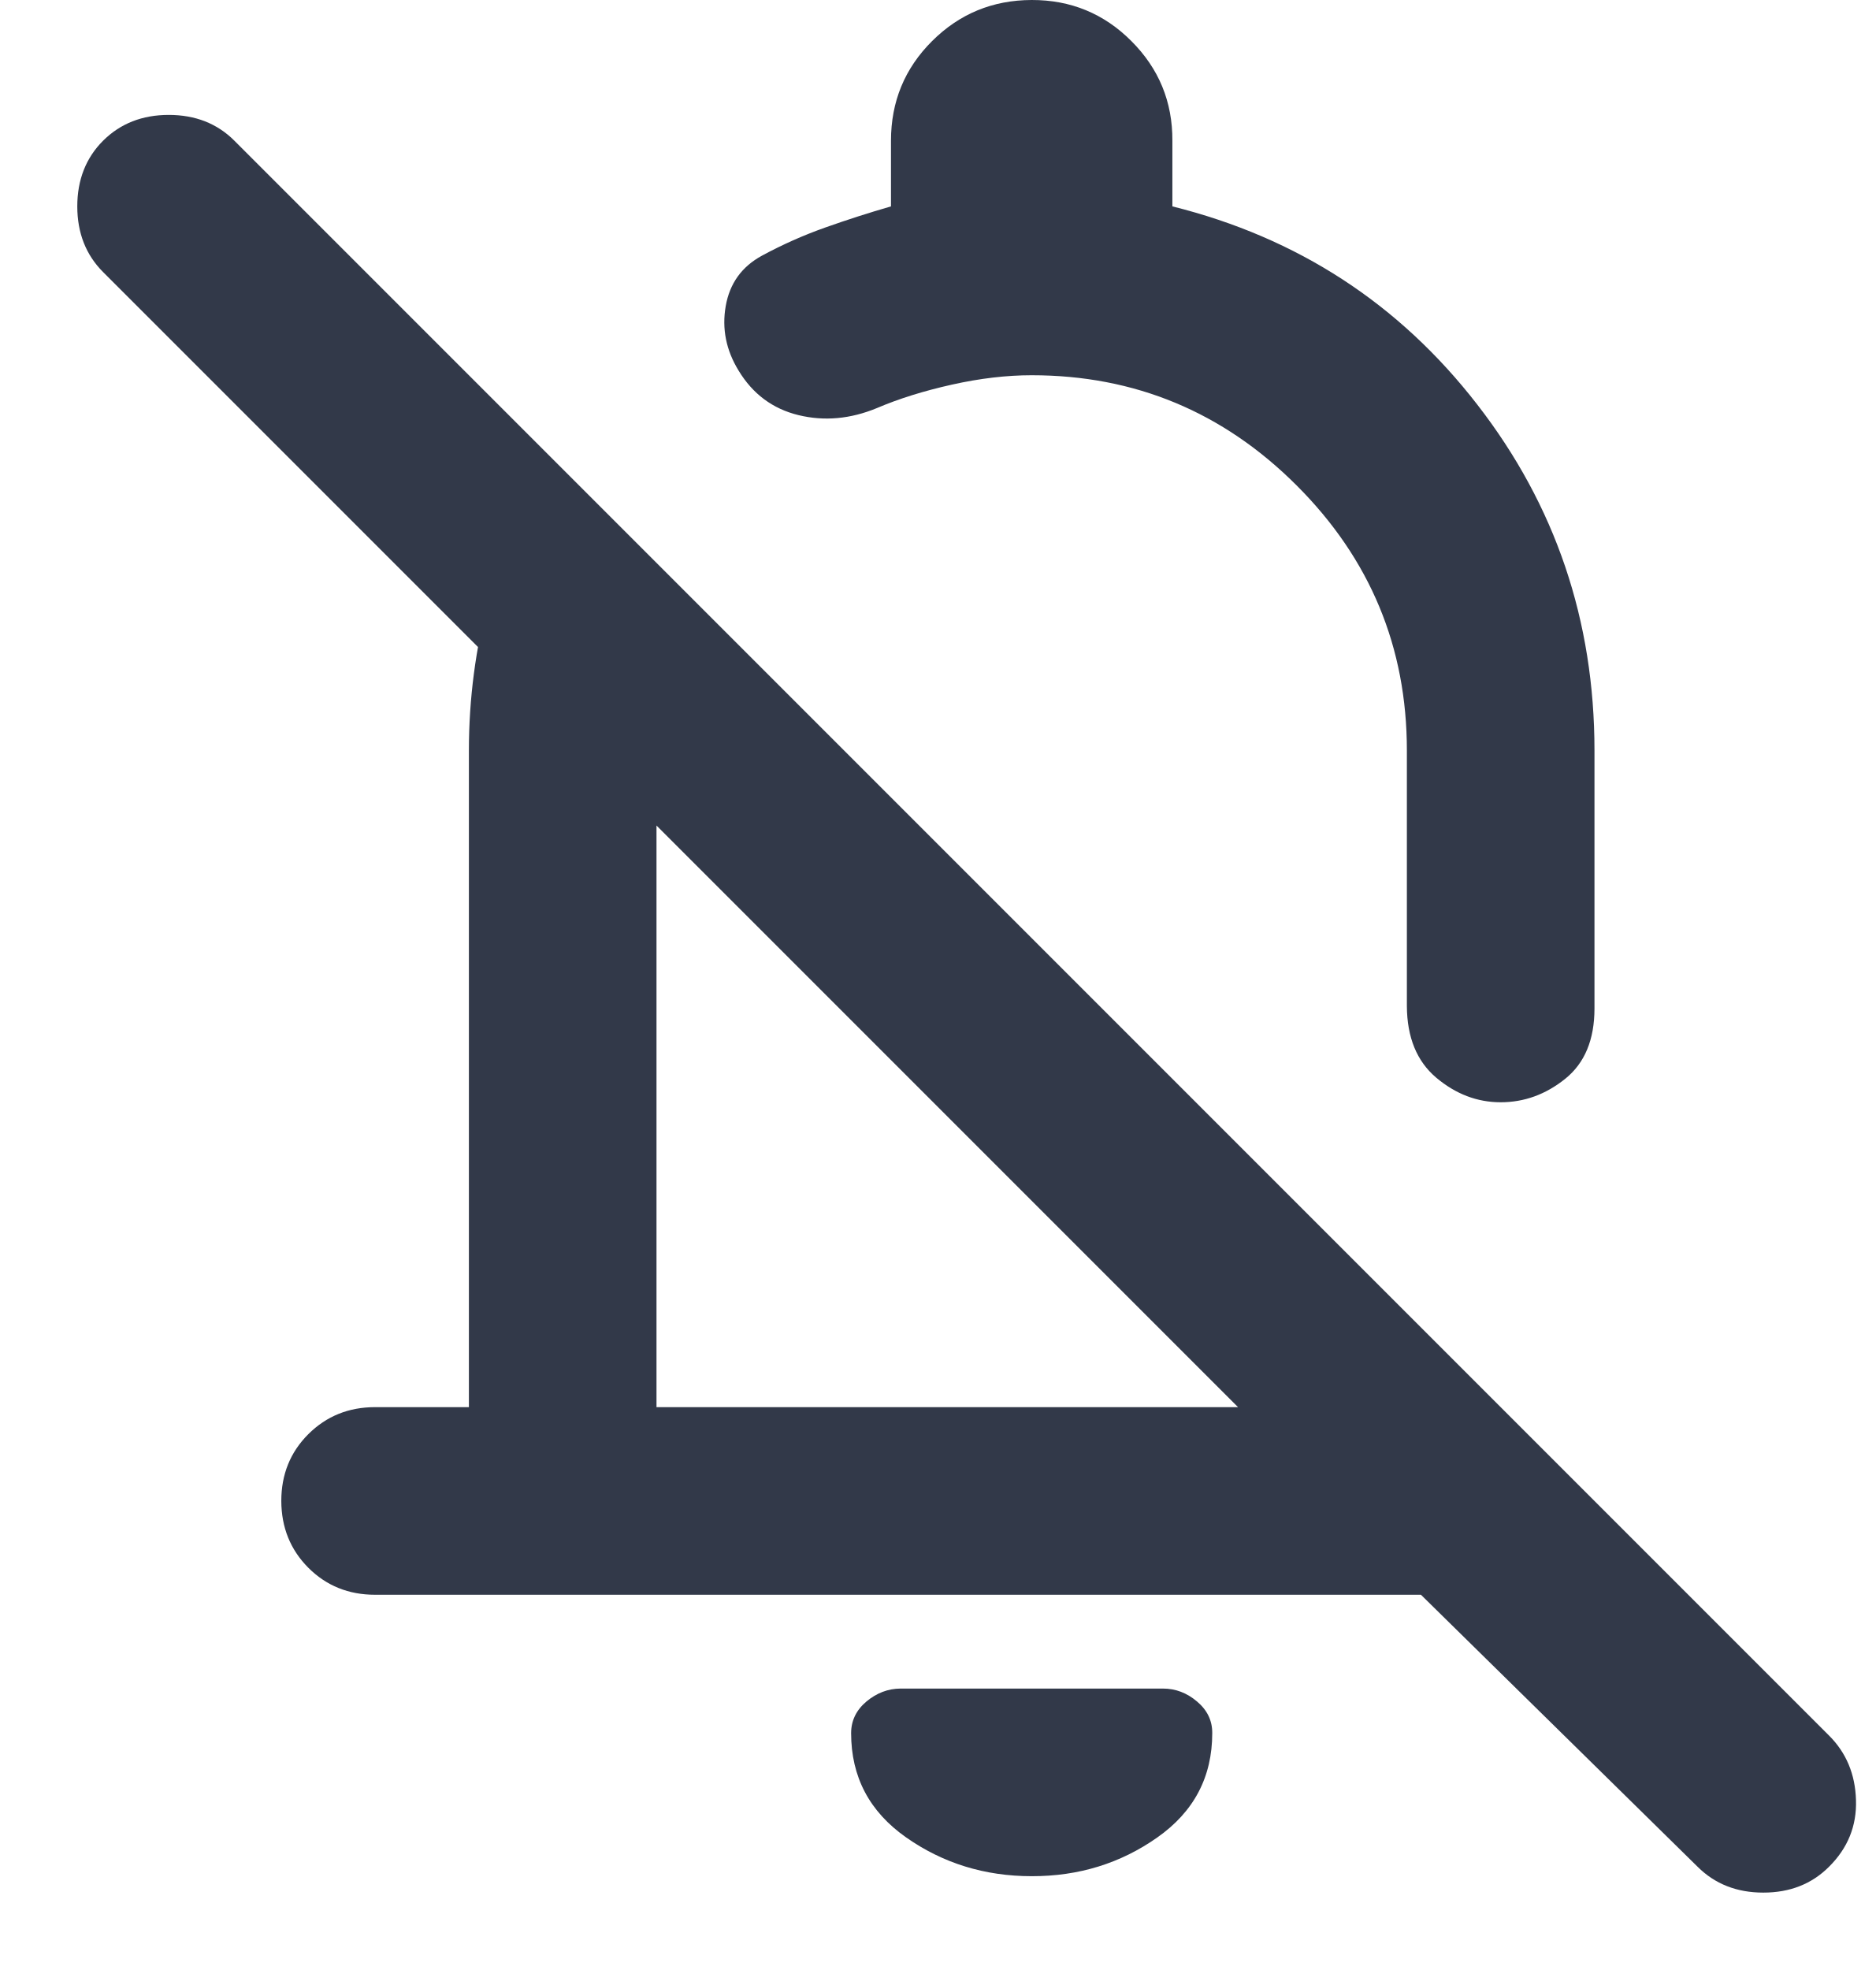
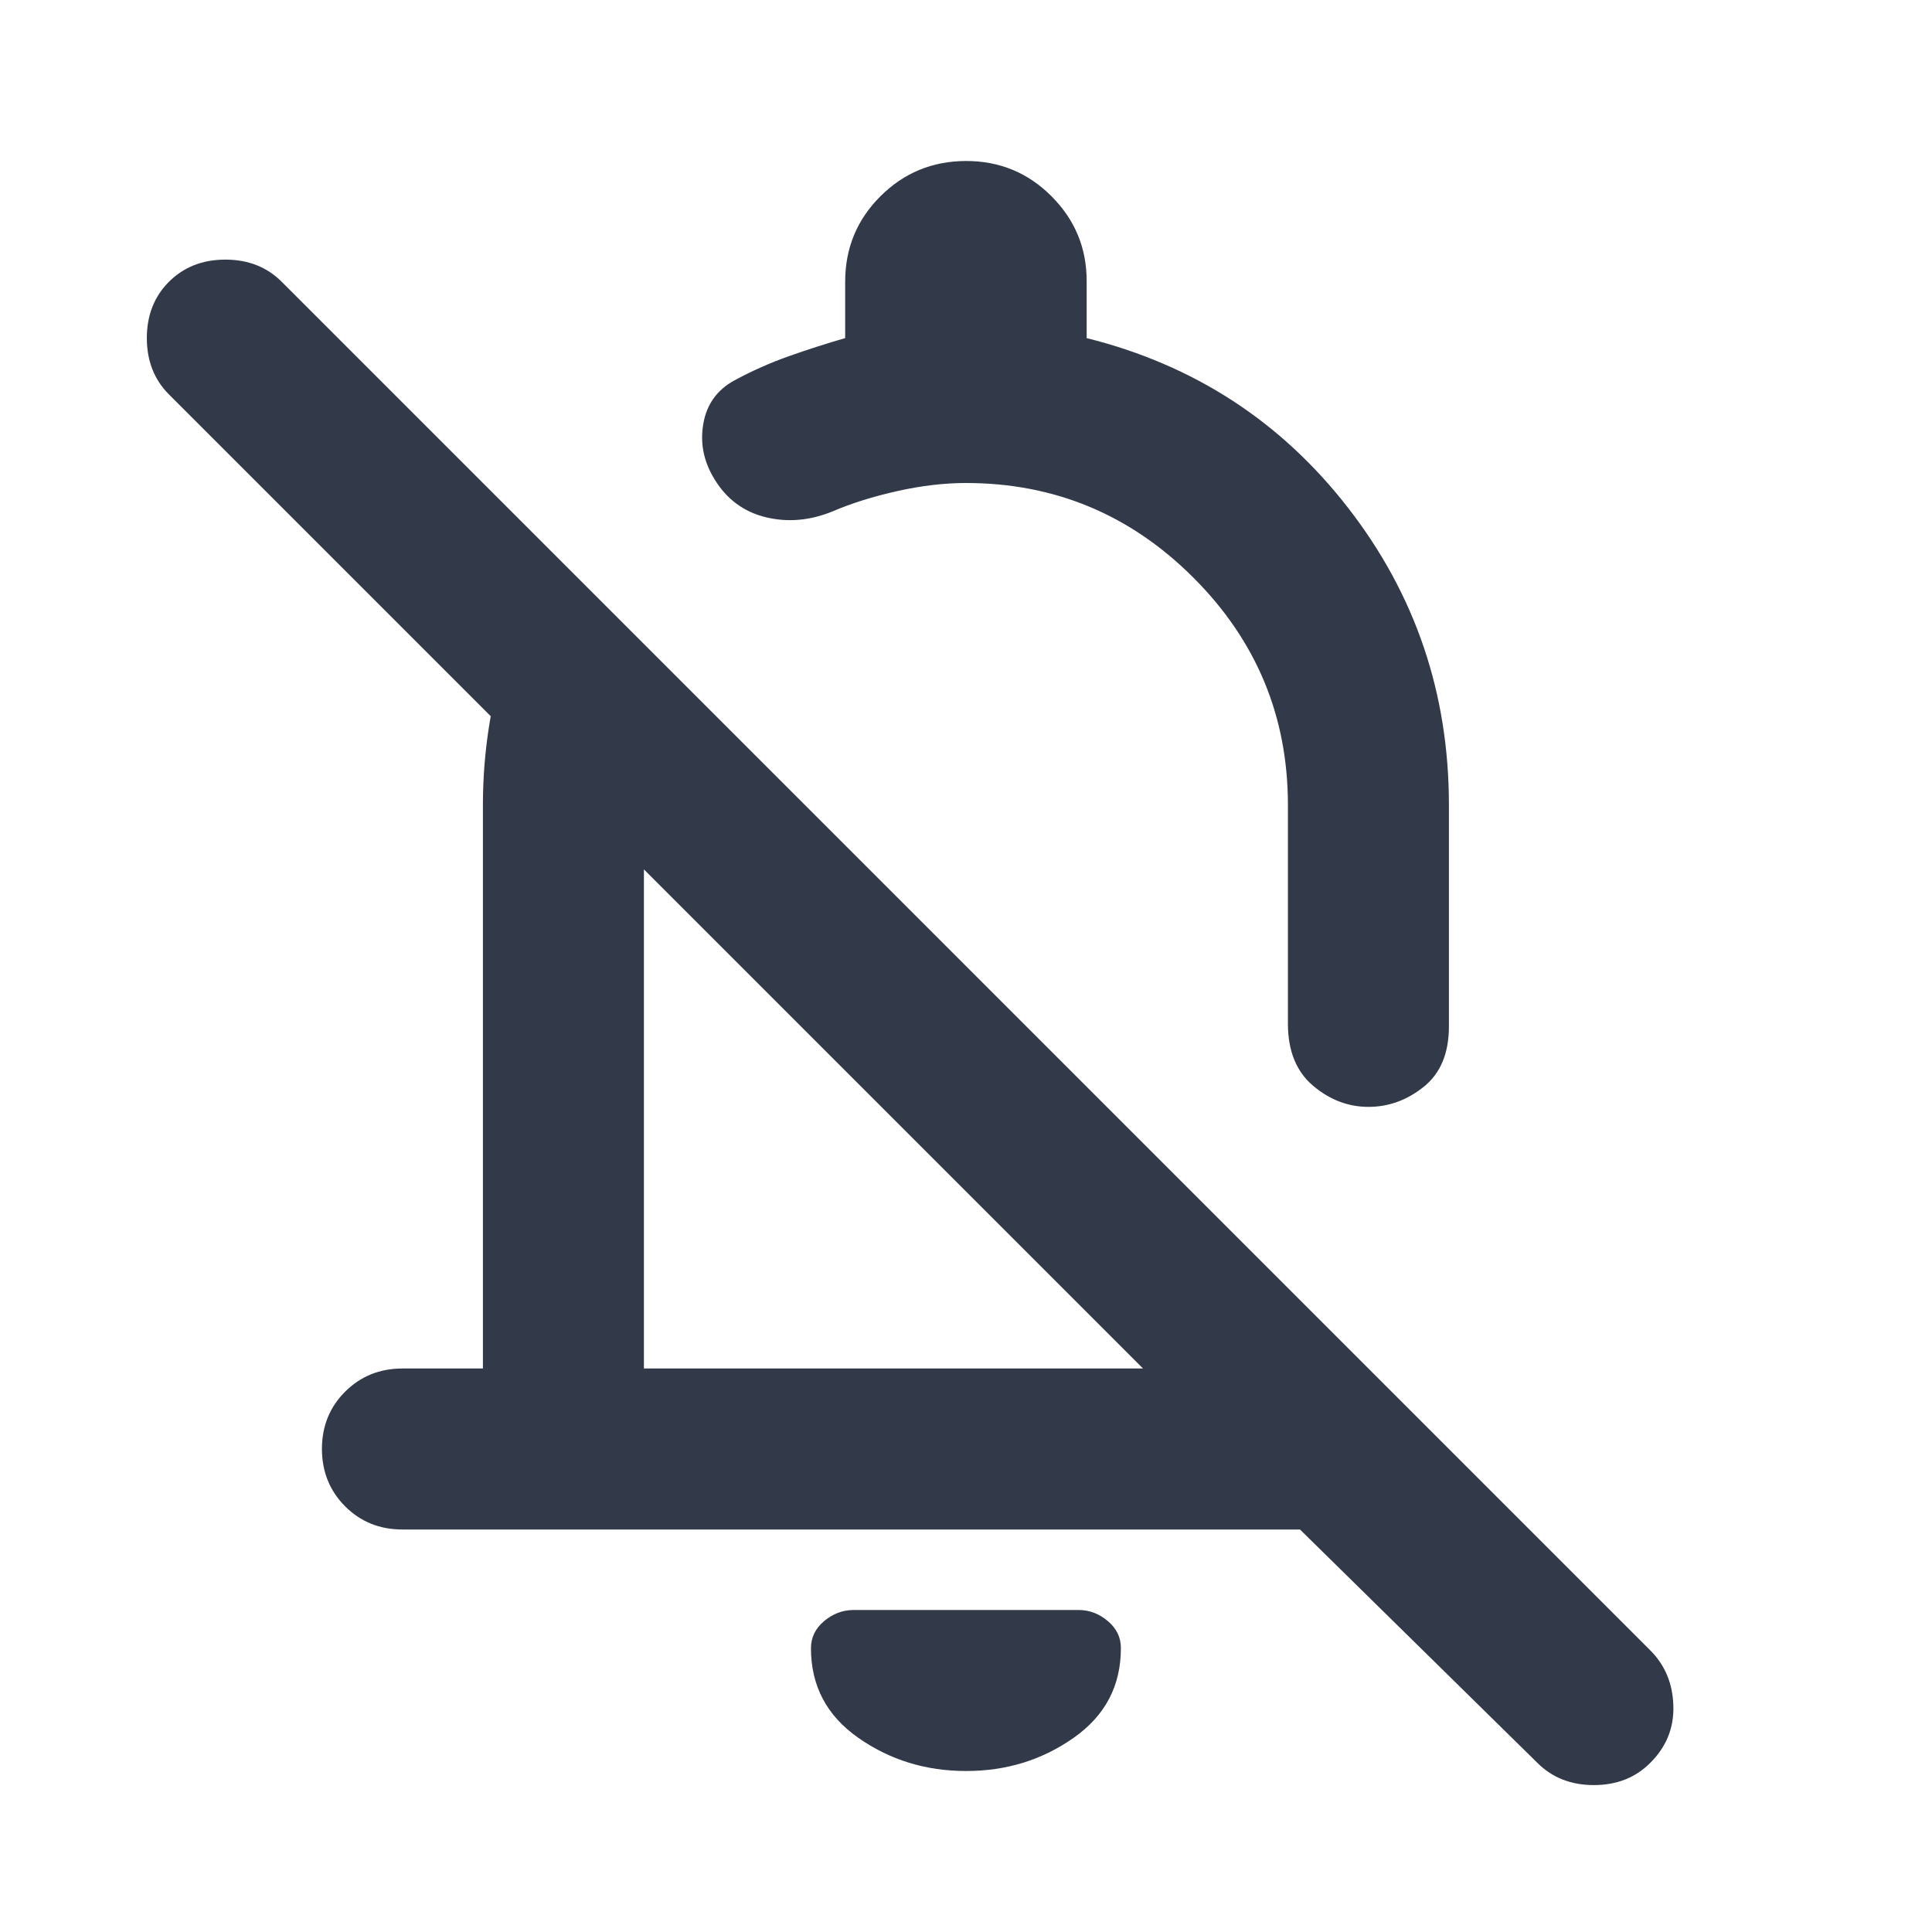
- <svg xmlns="http://www.w3.org/2000/svg" width="20" height="21" viewBox="0 0 20 21" fill="none">
-   <path d="M15.149 17H3.999C3.716 17 3.479 16.904 3.287 16.712C3.096 16.52 3 16.283 2.999 16C2.999 15.717 3.095 15.48 3.287 15.288C3.48 15.096 3.717 15 3.999 15H4.999V8C4.999 7.45 5.07 6.908 5.212 6.375C5.354 5.842 5.567 5.333 5.849 4.85L7.349 6.35C7.233 6.617 7.145 6.888 7.087 7.163C7.029 7.438 7 7.717 6.999 8V15H13.199L1.099 2.9C0.916 2.717 0.824 2.483 0.824 2.2C0.824 1.917 0.916 1.683 1.099 1.5C1.283 1.317 1.516 1.225 1.799 1.225C2.083 1.225 2.316 1.317 2.499 1.5L19.499 18.5C19.683 18.683 19.779 18.913 19.787 19.188C19.796 19.463 19.7 19.701 19.499 19.9C19.316 20.083 19.083 20.175 18.799 20.175C18.516 20.175 18.283 20.083 18.099 19.9L15.149 17ZM12.499 2.2C13.833 2.533 14.916 3.237 15.749 4.312C16.583 5.387 16.999 6.616 16.999 8V10.75C16.999 11.083 16.895 11.333 16.687 11.5C16.479 11.667 16.25 11.75 15.999 11.75C15.749 11.75 15.52 11.663 15.312 11.488C15.105 11.313 15.001 11.059 14.999 10.725V8C14.999 6.9 14.608 5.958 13.824 5.175C13.041 4.392 12.099 4 10.999 4C10.733 4 10.449 4.033 10.149 4.1C9.849 4.167 9.583 4.25 9.349 4.35C9.066 4.467 8.787 4.492 8.512 4.425C8.238 4.358 8.025 4.2 7.874 3.95C7.741 3.733 7.695 3.504 7.737 3.263C7.779 3.022 7.908 2.842 8.124 2.725C8.34 2.608 8.565 2.508 8.799 2.425C9.033 2.342 9.267 2.267 9.499 2.2V1.5C9.499 1.083 9.645 0.729 9.937 0.438C10.229 0.147 10.583 0.001 10.999 2.27273e-06C11.415 -0.001 11.77 0.145 12.062 0.438C12.355 0.731 12.501 1.085 12.499 1.5V2.2ZM10.999 20C10.499 20 10.053 19.862 9.661 19.587C9.269 19.312 9.074 18.941 9.074 18.475C9.074 18.342 9.129 18.229 9.237 18.138C9.346 18.047 9.467 18.001 9.599 18H12.399C12.533 18 12.654 18.046 12.762 18.138C12.871 18.23 12.925 18.342 12.924 18.475C12.924 18.942 12.729 19.313 12.337 19.588C11.946 19.863 11.5 20.001 10.999 20Z" fill="#323949" />
+ <svg xmlns="http://www.w3.org/2000/svg" width="24" height="24" viewBox="0 0 24 24" fill="none">
+   <path d="M16.149 19H4.999C4.716 19 4.479 18.904 4.287 18.712C4.096 18.52 4 18.283 3.999 18C3.999 17.717 4.095 17.48 4.287 17.288C4.48 17.096 4.717 17 4.999 17H5.999V10C5.999 9.45 6.07 8.908 6.212 8.375C6.354 7.842 6.567 7.333 6.849 6.85L8.349 8.35C8.233 8.617 8.145 8.888 8.087 9.163C8.029 9.438 8 9.717 7.999 10V17H14.199L2.099 4.9C1.916 4.717 1.824 4.483 1.824 4.2C1.824 3.917 1.916 3.683 2.099 3.5C2.283 3.317 2.516 3.225 2.799 3.225C3.083 3.225 3.316 3.317 3.499 3.5L20.499 20.5C20.683 20.683 20.779 20.913 20.787 21.188C20.796 21.463 20.7 21.701 20.499 21.9C20.316 22.083 20.083 22.175 19.799 22.175C19.516 22.175 19.283 22.083 19.099 21.9L16.149 19ZM13.499 4.2C14.833 4.533 15.916 5.237 16.749 6.312C17.583 7.387 17.999 8.616 17.999 10V12.75C17.999 13.083 17.895 13.333 17.687 13.5C17.479 13.667 17.25 13.75 16.999 13.75C16.749 13.75 16.52 13.663 16.312 13.488C16.105 13.313 16.001 13.059 15.999 12.725V10C15.999 8.9 15.608 7.958 14.824 7.175C14.041 6.392 13.099 6 11.999 6C11.733 6 11.449 6.033 11.149 6.1C10.849 6.167 10.583 6.25 10.349 6.35C10.066 6.467 9.787 6.492 9.512 6.425C9.238 6.358 9.025 6.2 8.874 5.95C8.741 5.733 8.695 5.504 8.737 5.263C8.779 5.022 8.908 4.842 9.124 4.725C9.34 4.608 9.565 4.508 9.799 4.425C10.033 4.342 10.267 4.267 10.499 4.2V3.5C10.499 3.083 10.645 2.729 10.937 2.438C11.229 2.147 11.583 2.001 11.999 2C12.415 1.999 12.77 2.145 13.062 2.438C13.355 2.731 13.501 3.085 13.499 3.5V4.2ZM11.999 22C11.499 22 11.053 21.862 10.661 21.587C10.269 21.312 10.074 20.941 10.074 20.475C10.074 20.342 10.129 20.229 10.237 20.138C10.346 20.047 10.467 20.001 10.599 20H13.399C13.533 20 13.654 20.046 13.762 20.138C13.871 20.23 13.925 20.342 13.924 20.475C13.924 20.942 13.729 21.313 13.337 21.588C12.946 21.863 12.5 22.001 11.999 22Z" fill="#323949" />
</svg>
